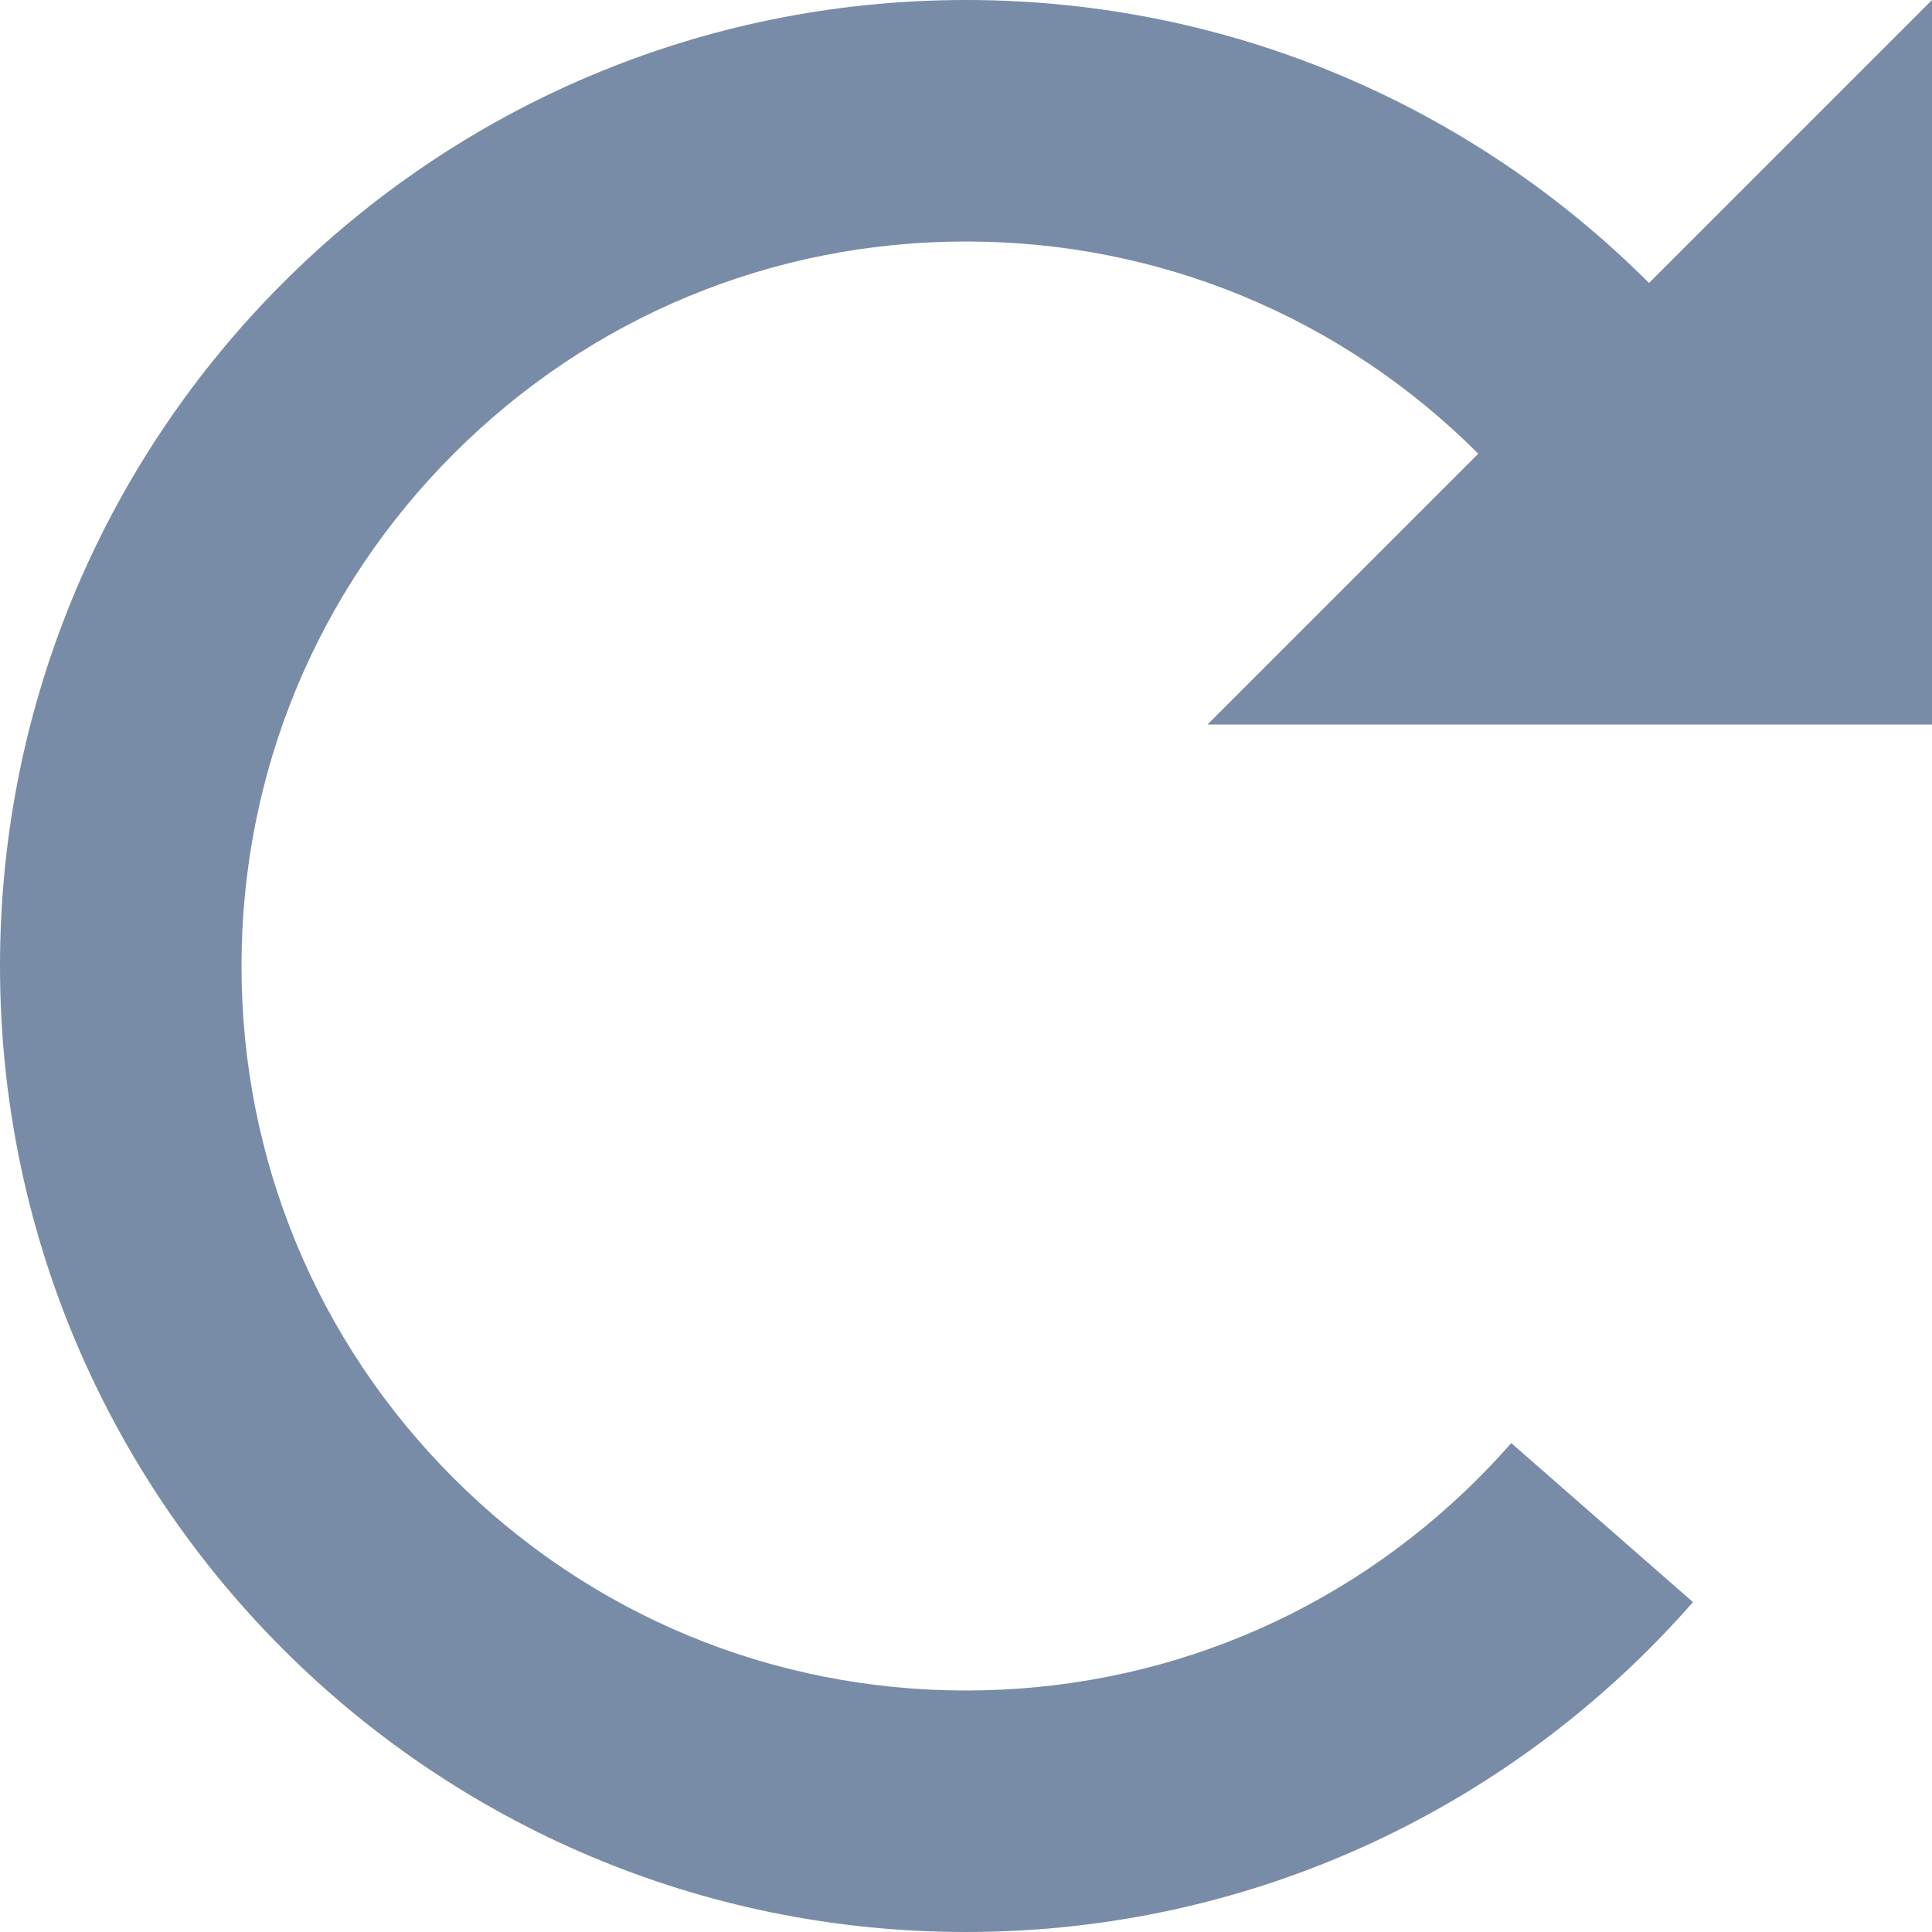
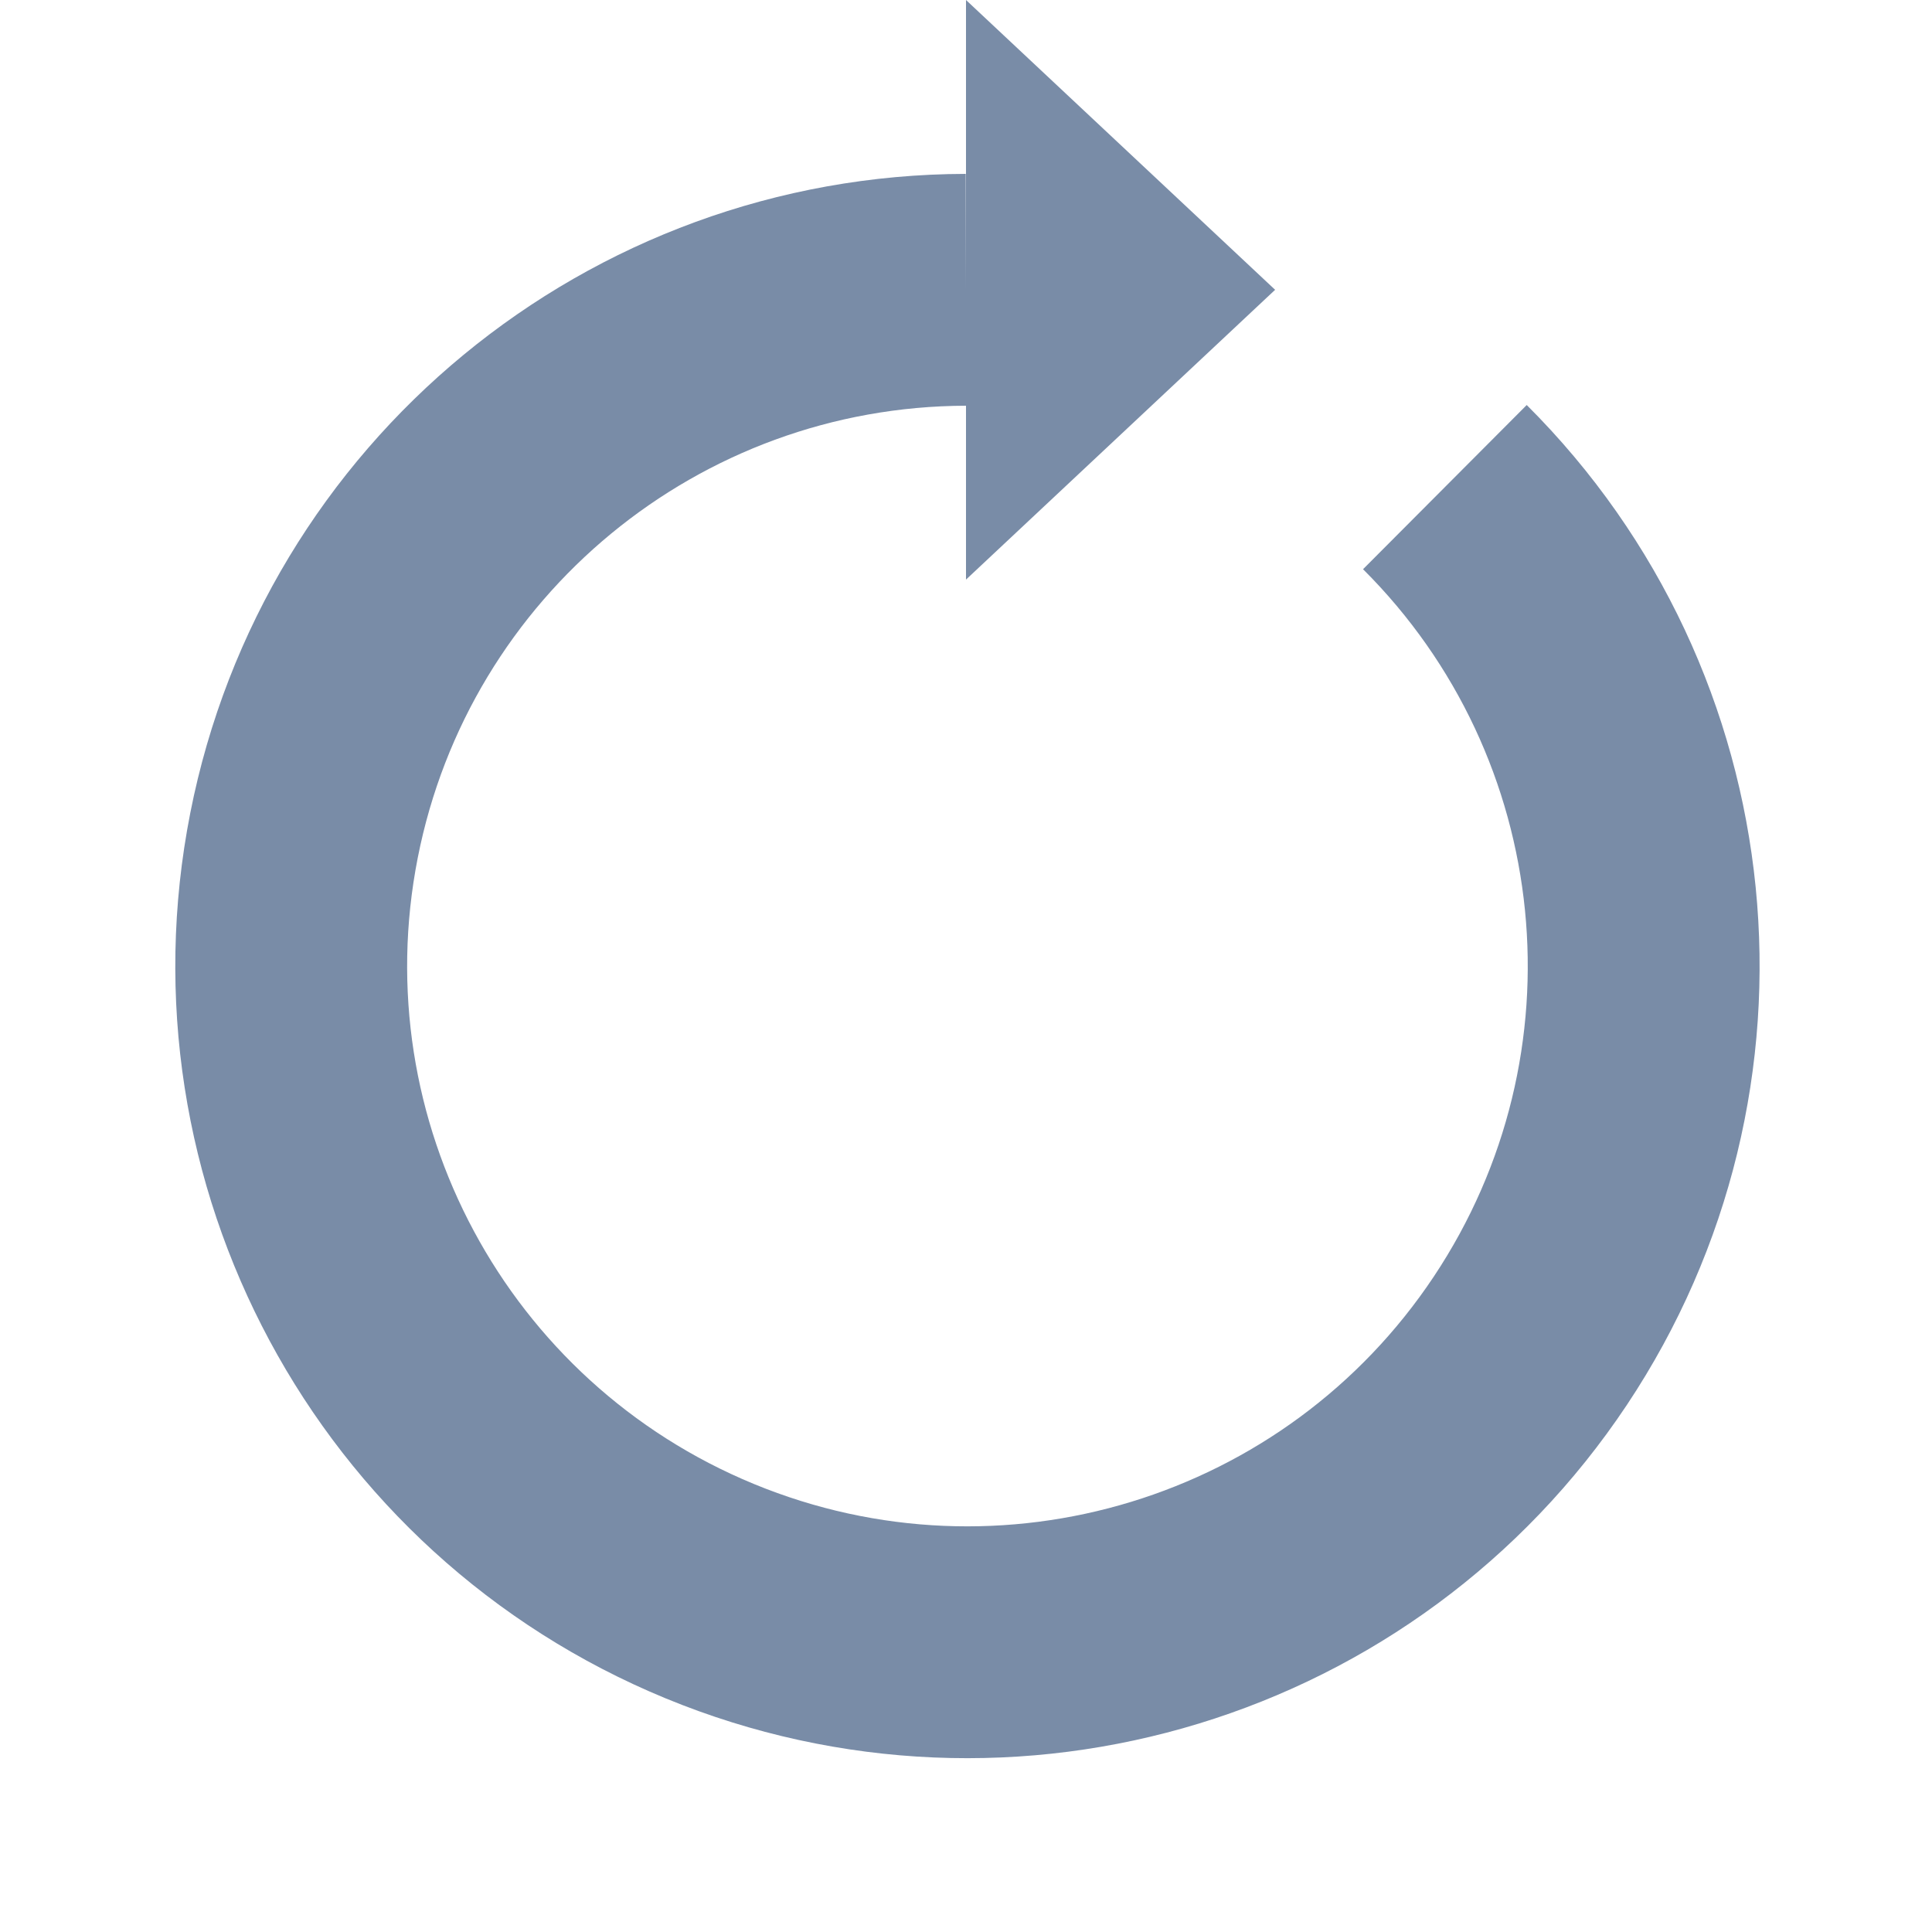
- <svg xmlns="http://www.w3.org/2000/svg" version="1.1" width="32" height="32" viewBox="0 0 32 32">
-   <path fill="#798ca7" d="M32 12h-12l4.485-4.485c-2.267-2.266-5.28-3.515-8.485-3.515s-6.219 1.248-8.485 3.515c-2.266 2.267-3.515 5.28-3.515 8.485s1.248 6.219 3.515 8.485c2.267 2.266 5.28 3.515 8.485 3.515s6.219-1.248 8.485-3.515c0.189-0.189 0.371-0.384 0.546-0.583l3.010 2.634c-2.933 3.349-7.239 5.464-12.041 5.464-8.837 0-16-7.163-16-16s7.163-16 16-16c4.418 0 8.418 1.791 11.313 4.687l4.687-4.687v12z" />
+ <svg xmlns="http://www.w3.org/2000/svg" width="20px" height="20px" viewBox="0 0 100 100" preserveAspectRatio="xMidYMid" class="uil-reload">
+   <rect x="0" y="0" width="100" height="100" fill="none" class="bk" />
+   <g>
+     <path d="M50 15A35 35 0 1 0 74.787 25.213" fill="none" stroke="#798ca7" stroke-width="12px" />
+     <path d="M50 0L50 30L66 15L50 0" fill="#798ca7" />
+     <animateTransform attributeName="transform" type="rotate" from="0 50 50" to="360 50 50" dur="1s" repeatCount="indefinite" />
+   </g>
</svg>
